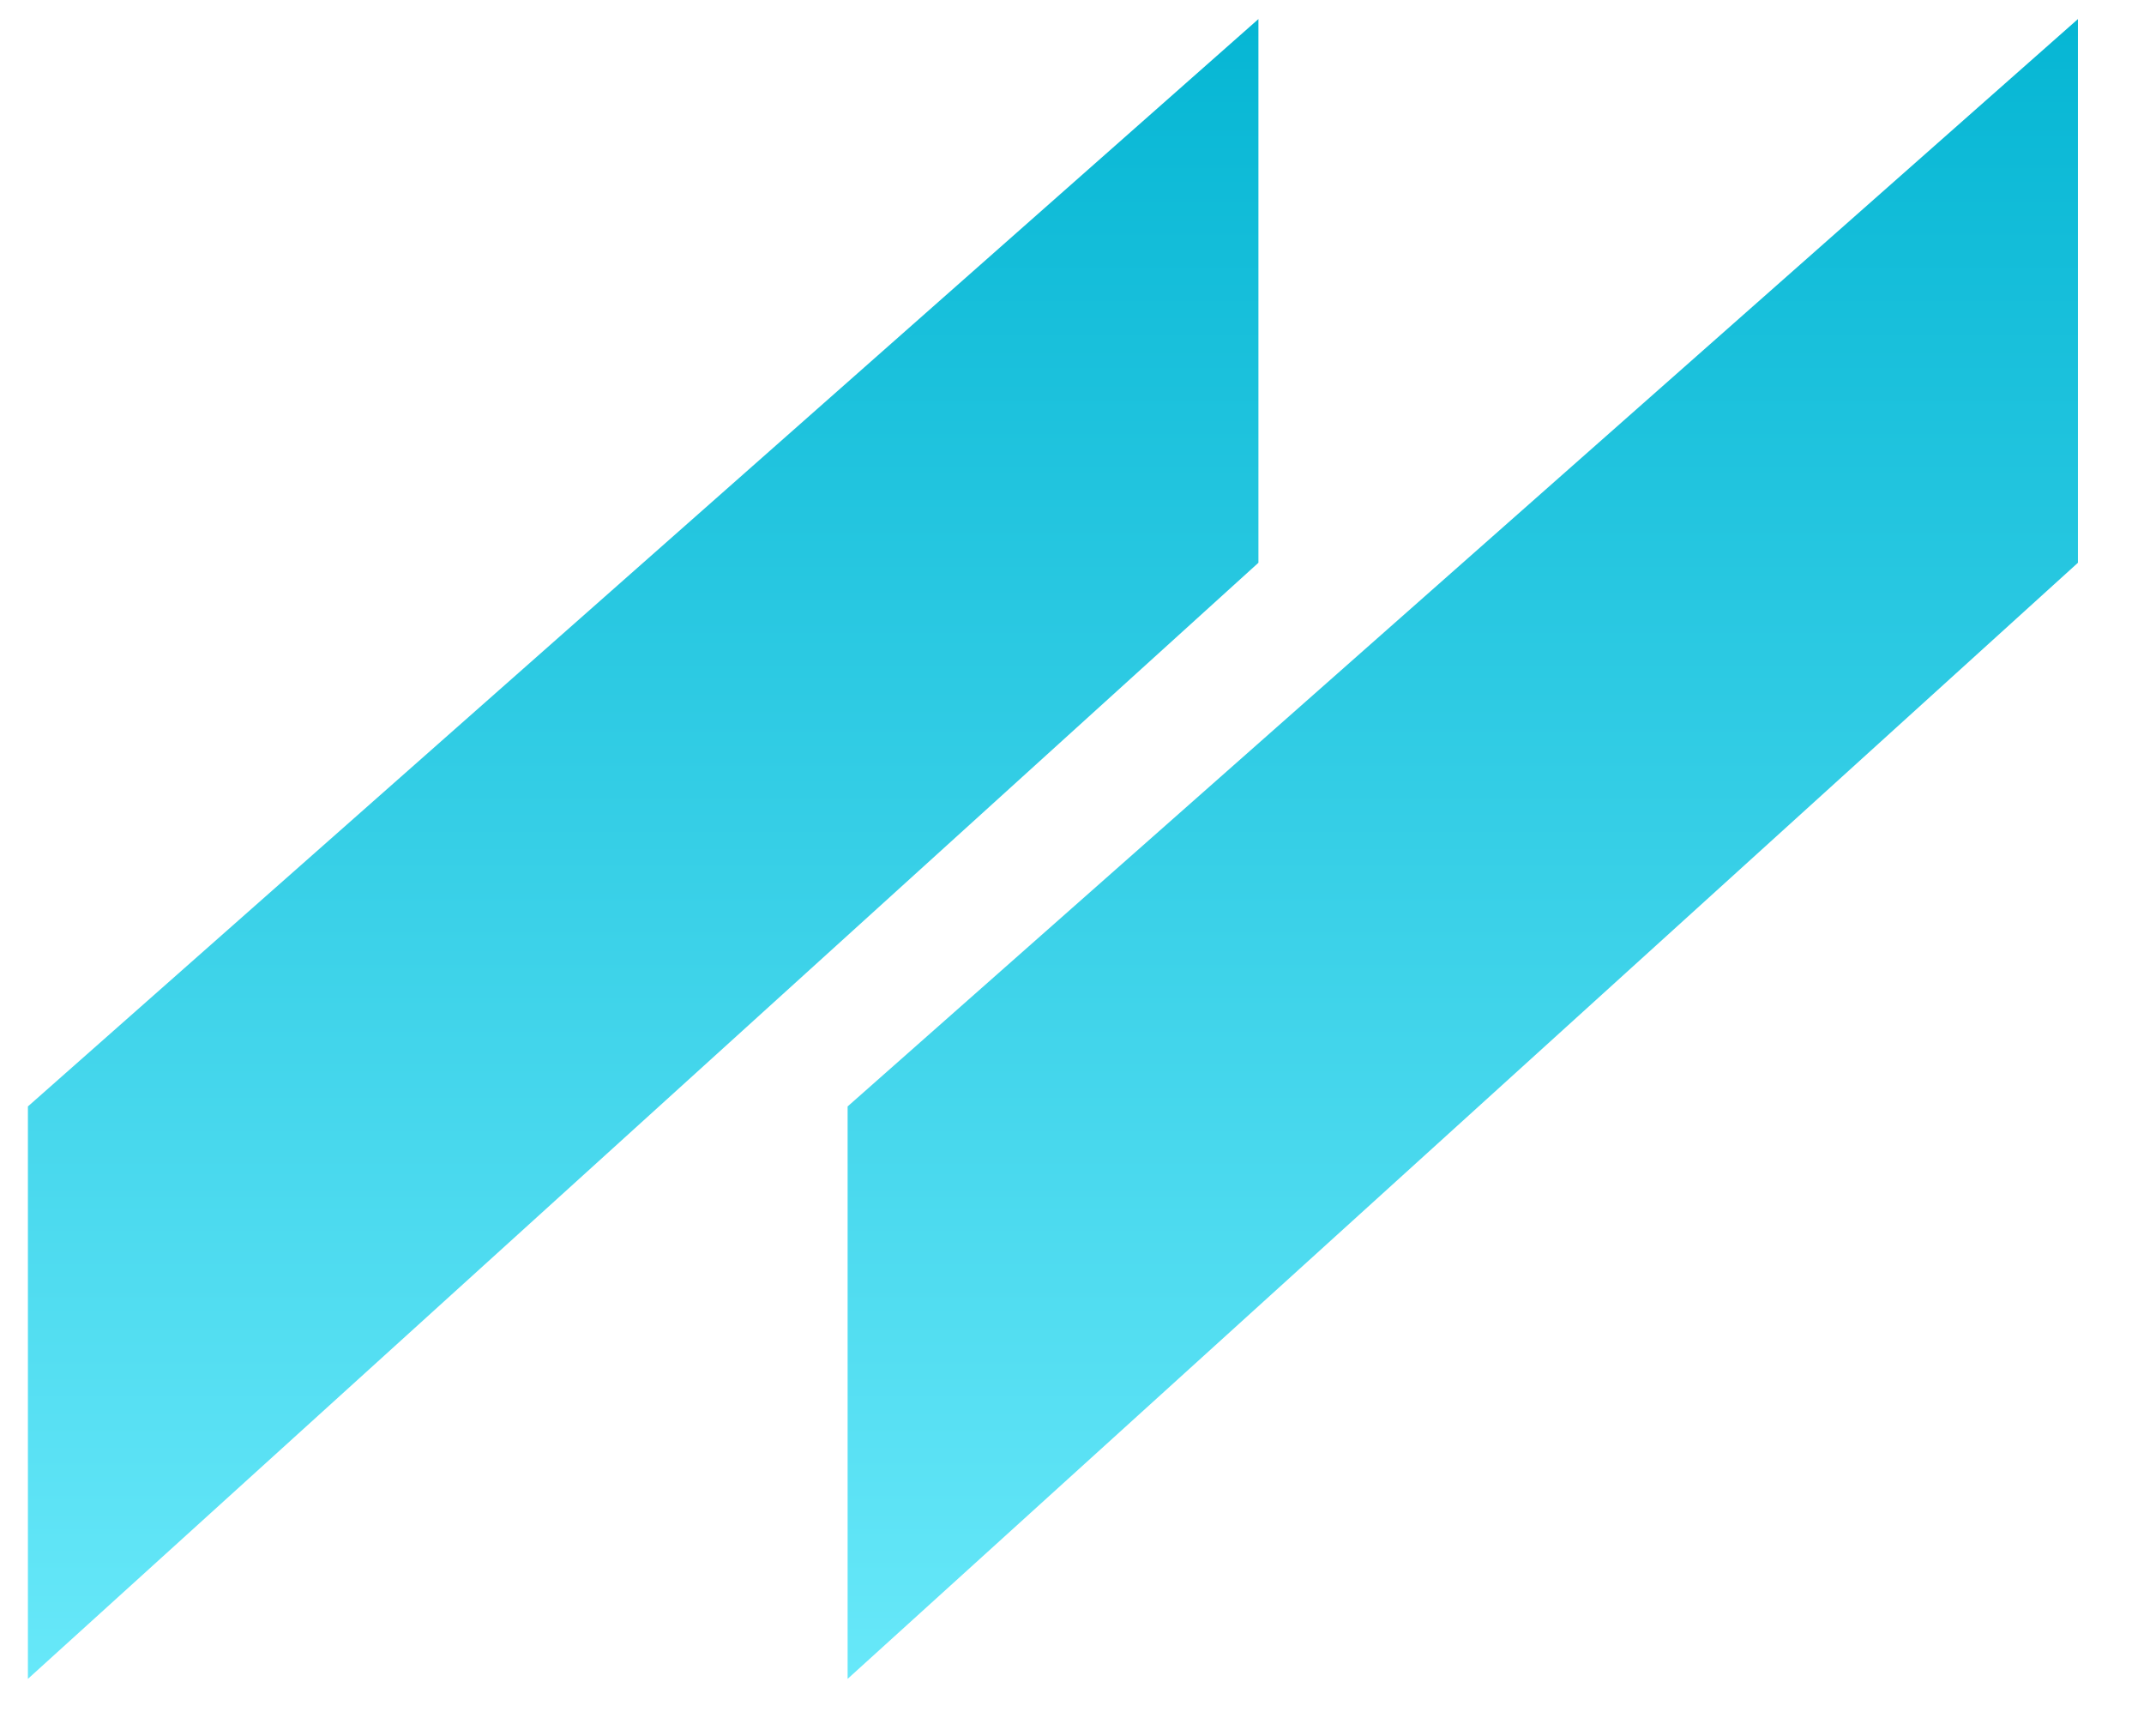
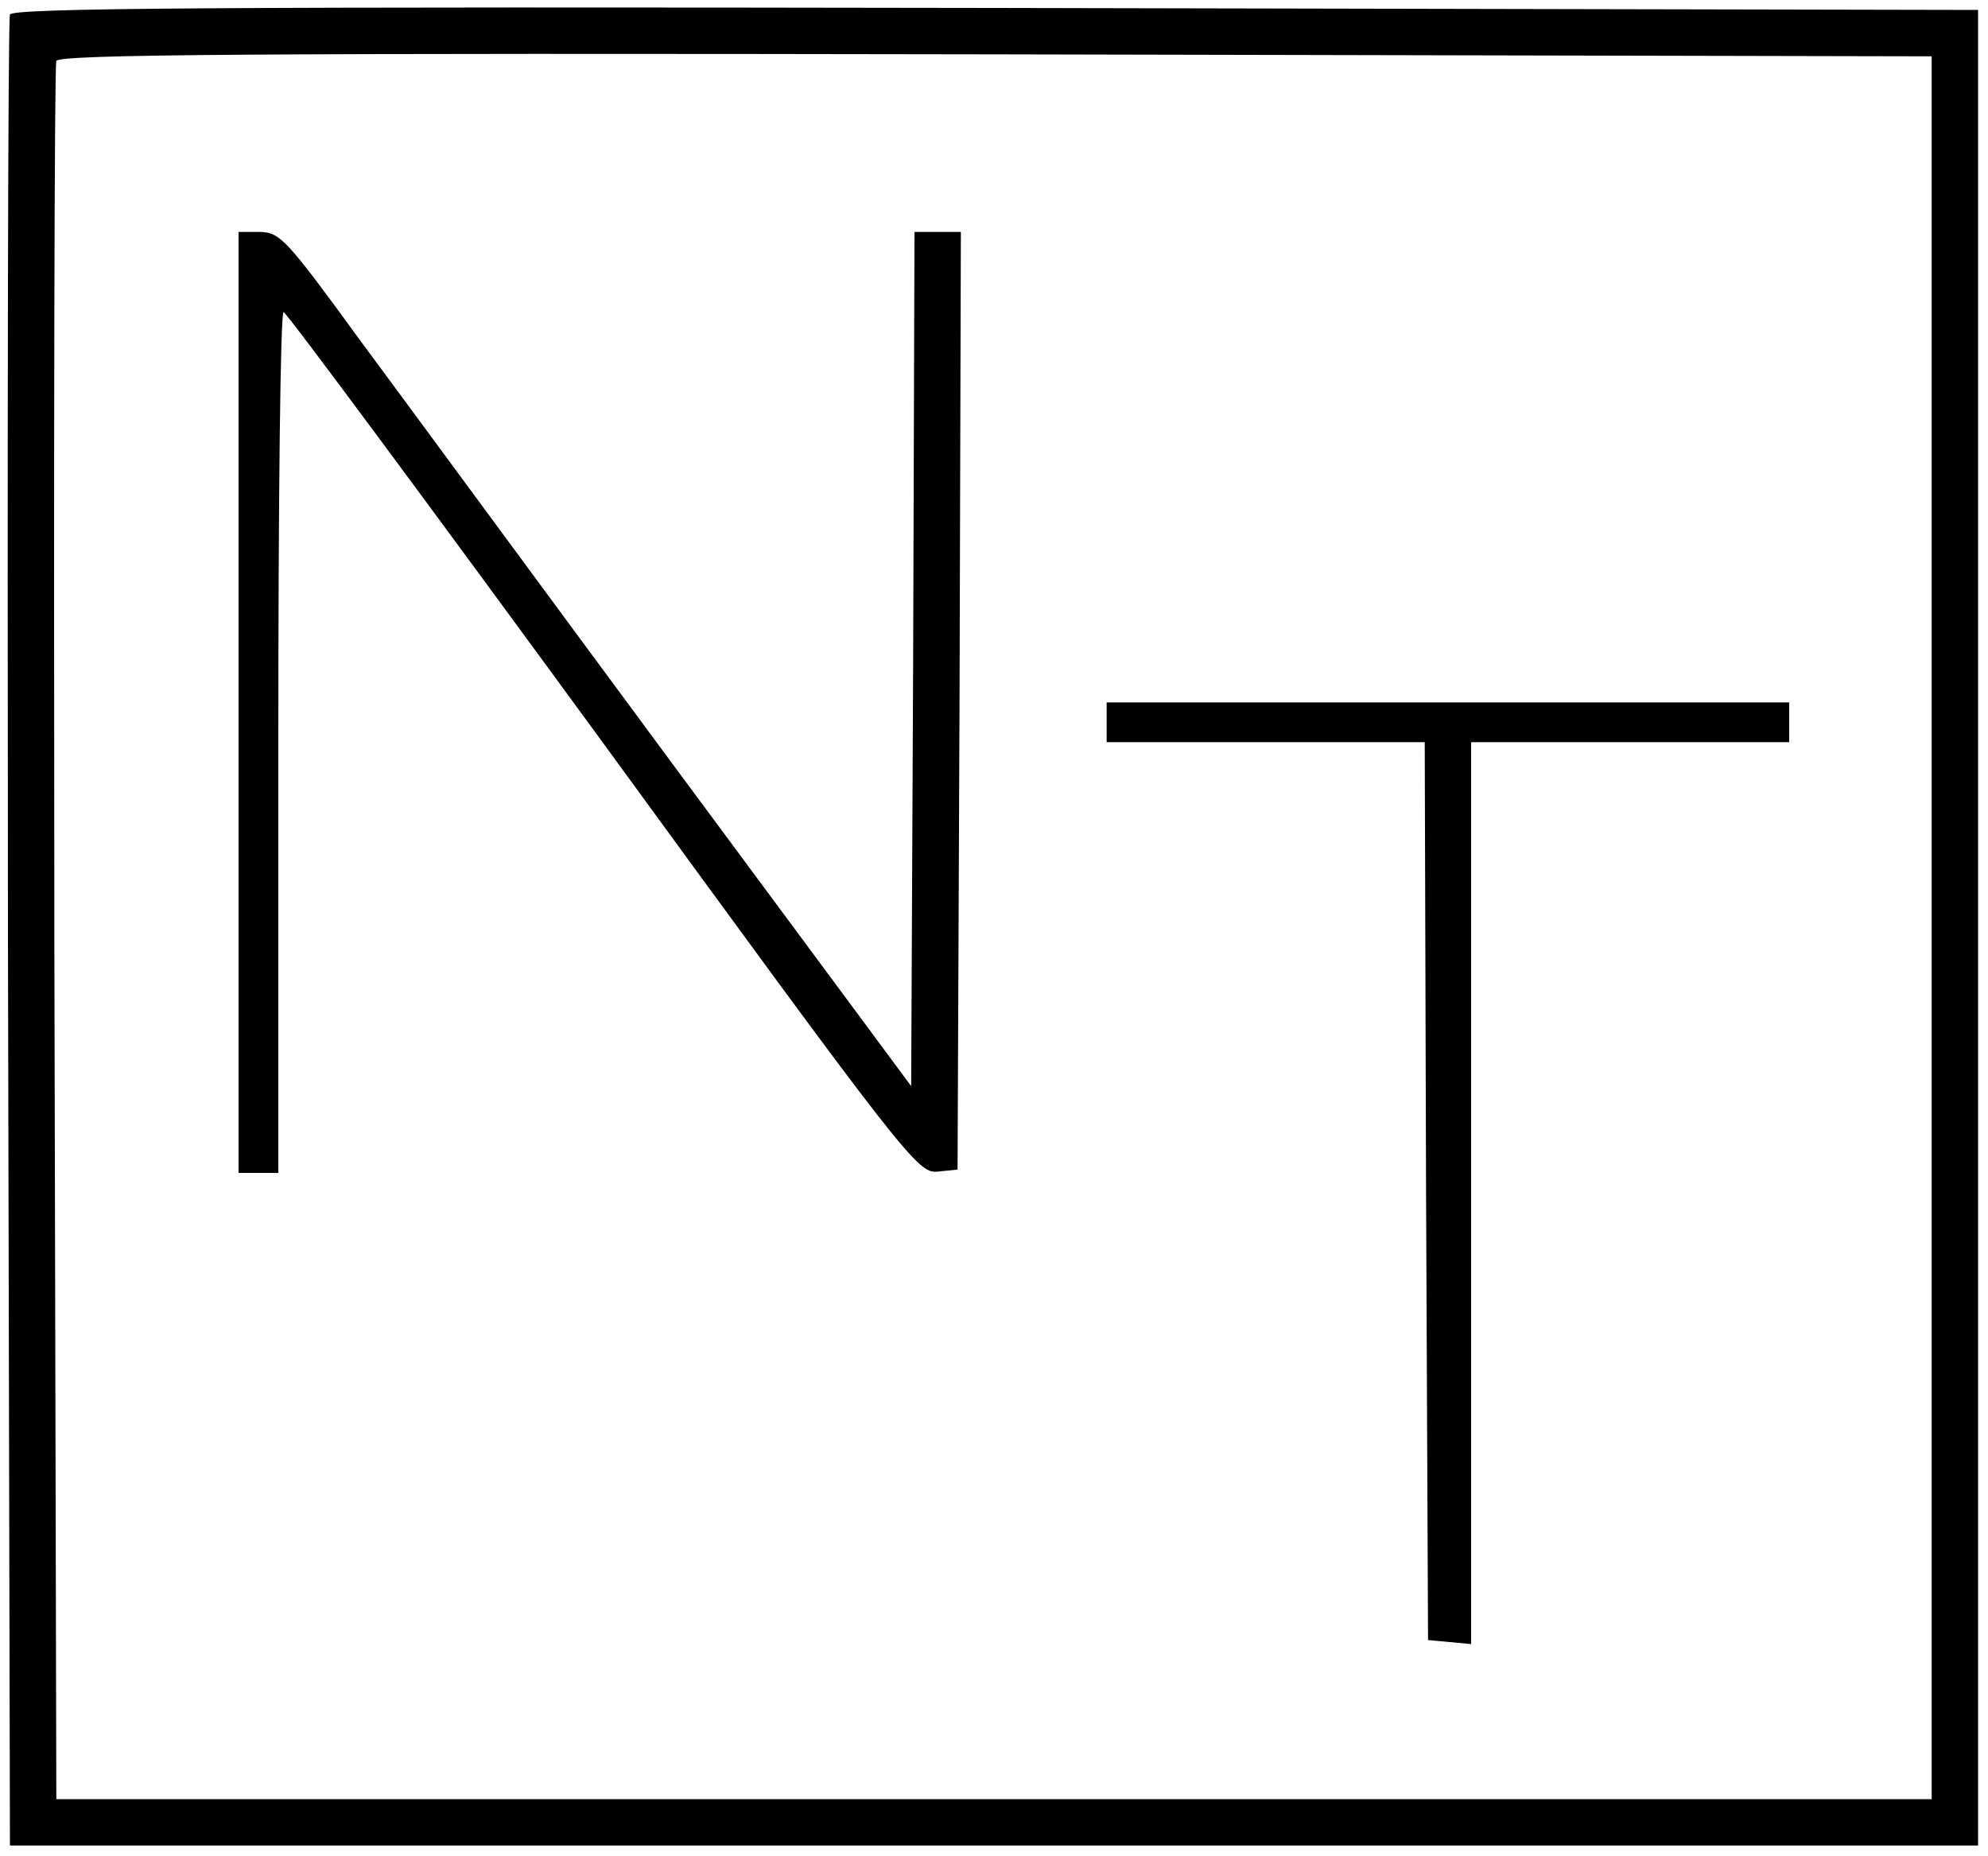
- <svg xmlns="http://www.w3.org/2000/svg" xmlns:xlink="http://www.w3.org/1999/xlink" version="1.1" preserveAspectRatio="xMidYMid meet" viewBox="344.564 330.278 111.737 91.218" width="53.87" height="43.61">
-   <defs>
-     <path d="M453.3 331.28L453.3 359.85L388.64 418.5L388.64 388.42L453.3 331.28Z" id="aFZf6T5ED" />
-     <linearGradient id="gradientb2ThqnP5Op" gradientUnits="userSpaceOnUse" x1="420.97" y1="331.28" x2="420.97" y2="418.5">
-       <stop style="stop-color: #06b6d4;stop-opacity: 1" offset="0%" />
-       <stop style="stop-color: #67e8f9;stop-opacity: 1" offset="100%" />
-     </linearGradient>
-     <path d="M410.23 331.28L410.23 359.85L345.56 418.5L345.56 388.42L410.23 331.28Z" id="a9fehgwfM" />
-     <linearGradient id="gradientk1wNV9Ostb" gradientUnits="userSpaceOnUse" x1="377.89" y1="331.28" x2="377.89" y2="418.5">
-       <stop style="stop-color: #06b6d4;stop-opacity: 1" offset="0%" />
-       <stop style="stop-color: #67e8f9;stop-opacity: 1" offset="100%" />
-     </linearGradient>
-   </defs>
-   <g>
-     <g>
-       <use xlink:href="#aFZf6T5ED" opacity="1" fill="url(#gradientb2ThqnP5Op)" />
-     </g>
-     <g>
-       <use xlink:href="#a9fehgwfM" opacity="1" fill="url(#gradientk1wNV9Ostb)" />
-     </g>
+ <svg xmlns="http://www.w3.org/2000/svg" version="1.0" height="1.5rem" viewBox="0 0 300 280" preserveAspectRatio="xMidYMid meet">
+   <g transform="translate(0,280) scale(0.1,-0.1)" fill="#000000" stroke="none">
+     <path d="M15 2778 c-3 -7 -4 -632 -3 -1388 l3 -1375 1485 0 1485 0 0 1385 0 1385 -1483 3 c-1181 2 -1484 0 -1487 -10z m2900 -1378 l0 -1315 -1415 0 -1415 0 -3 1305 c-1 718 0 1311 3 1318 3 10 292 12 1417 10 l1413 -3 0 -1315z" />
+     <path d="M360 1740 l0 -710 30 0 30 0 0 650 c0 358 3 650 8 649 4 0 221 -293 482 -650 460 -631 475 -650 505 -647 l30 3 3 708 2 707 -35 0 -35 0 -2 -644 -3 -645 -357 482 c-196 265 -409 555 -475 644 -110 151 -120 162 -150 163 l-33 0 0 -710z" />
+     <path d="M1670 1710 l0 -30 240 0 240 0 2 -677 3 -678 33 -3 32 -3 0 680 0 681 240 0 240 0 0 30 0 30 -515 0 -515 0 0 -30z" />
  </g>
</svg>
